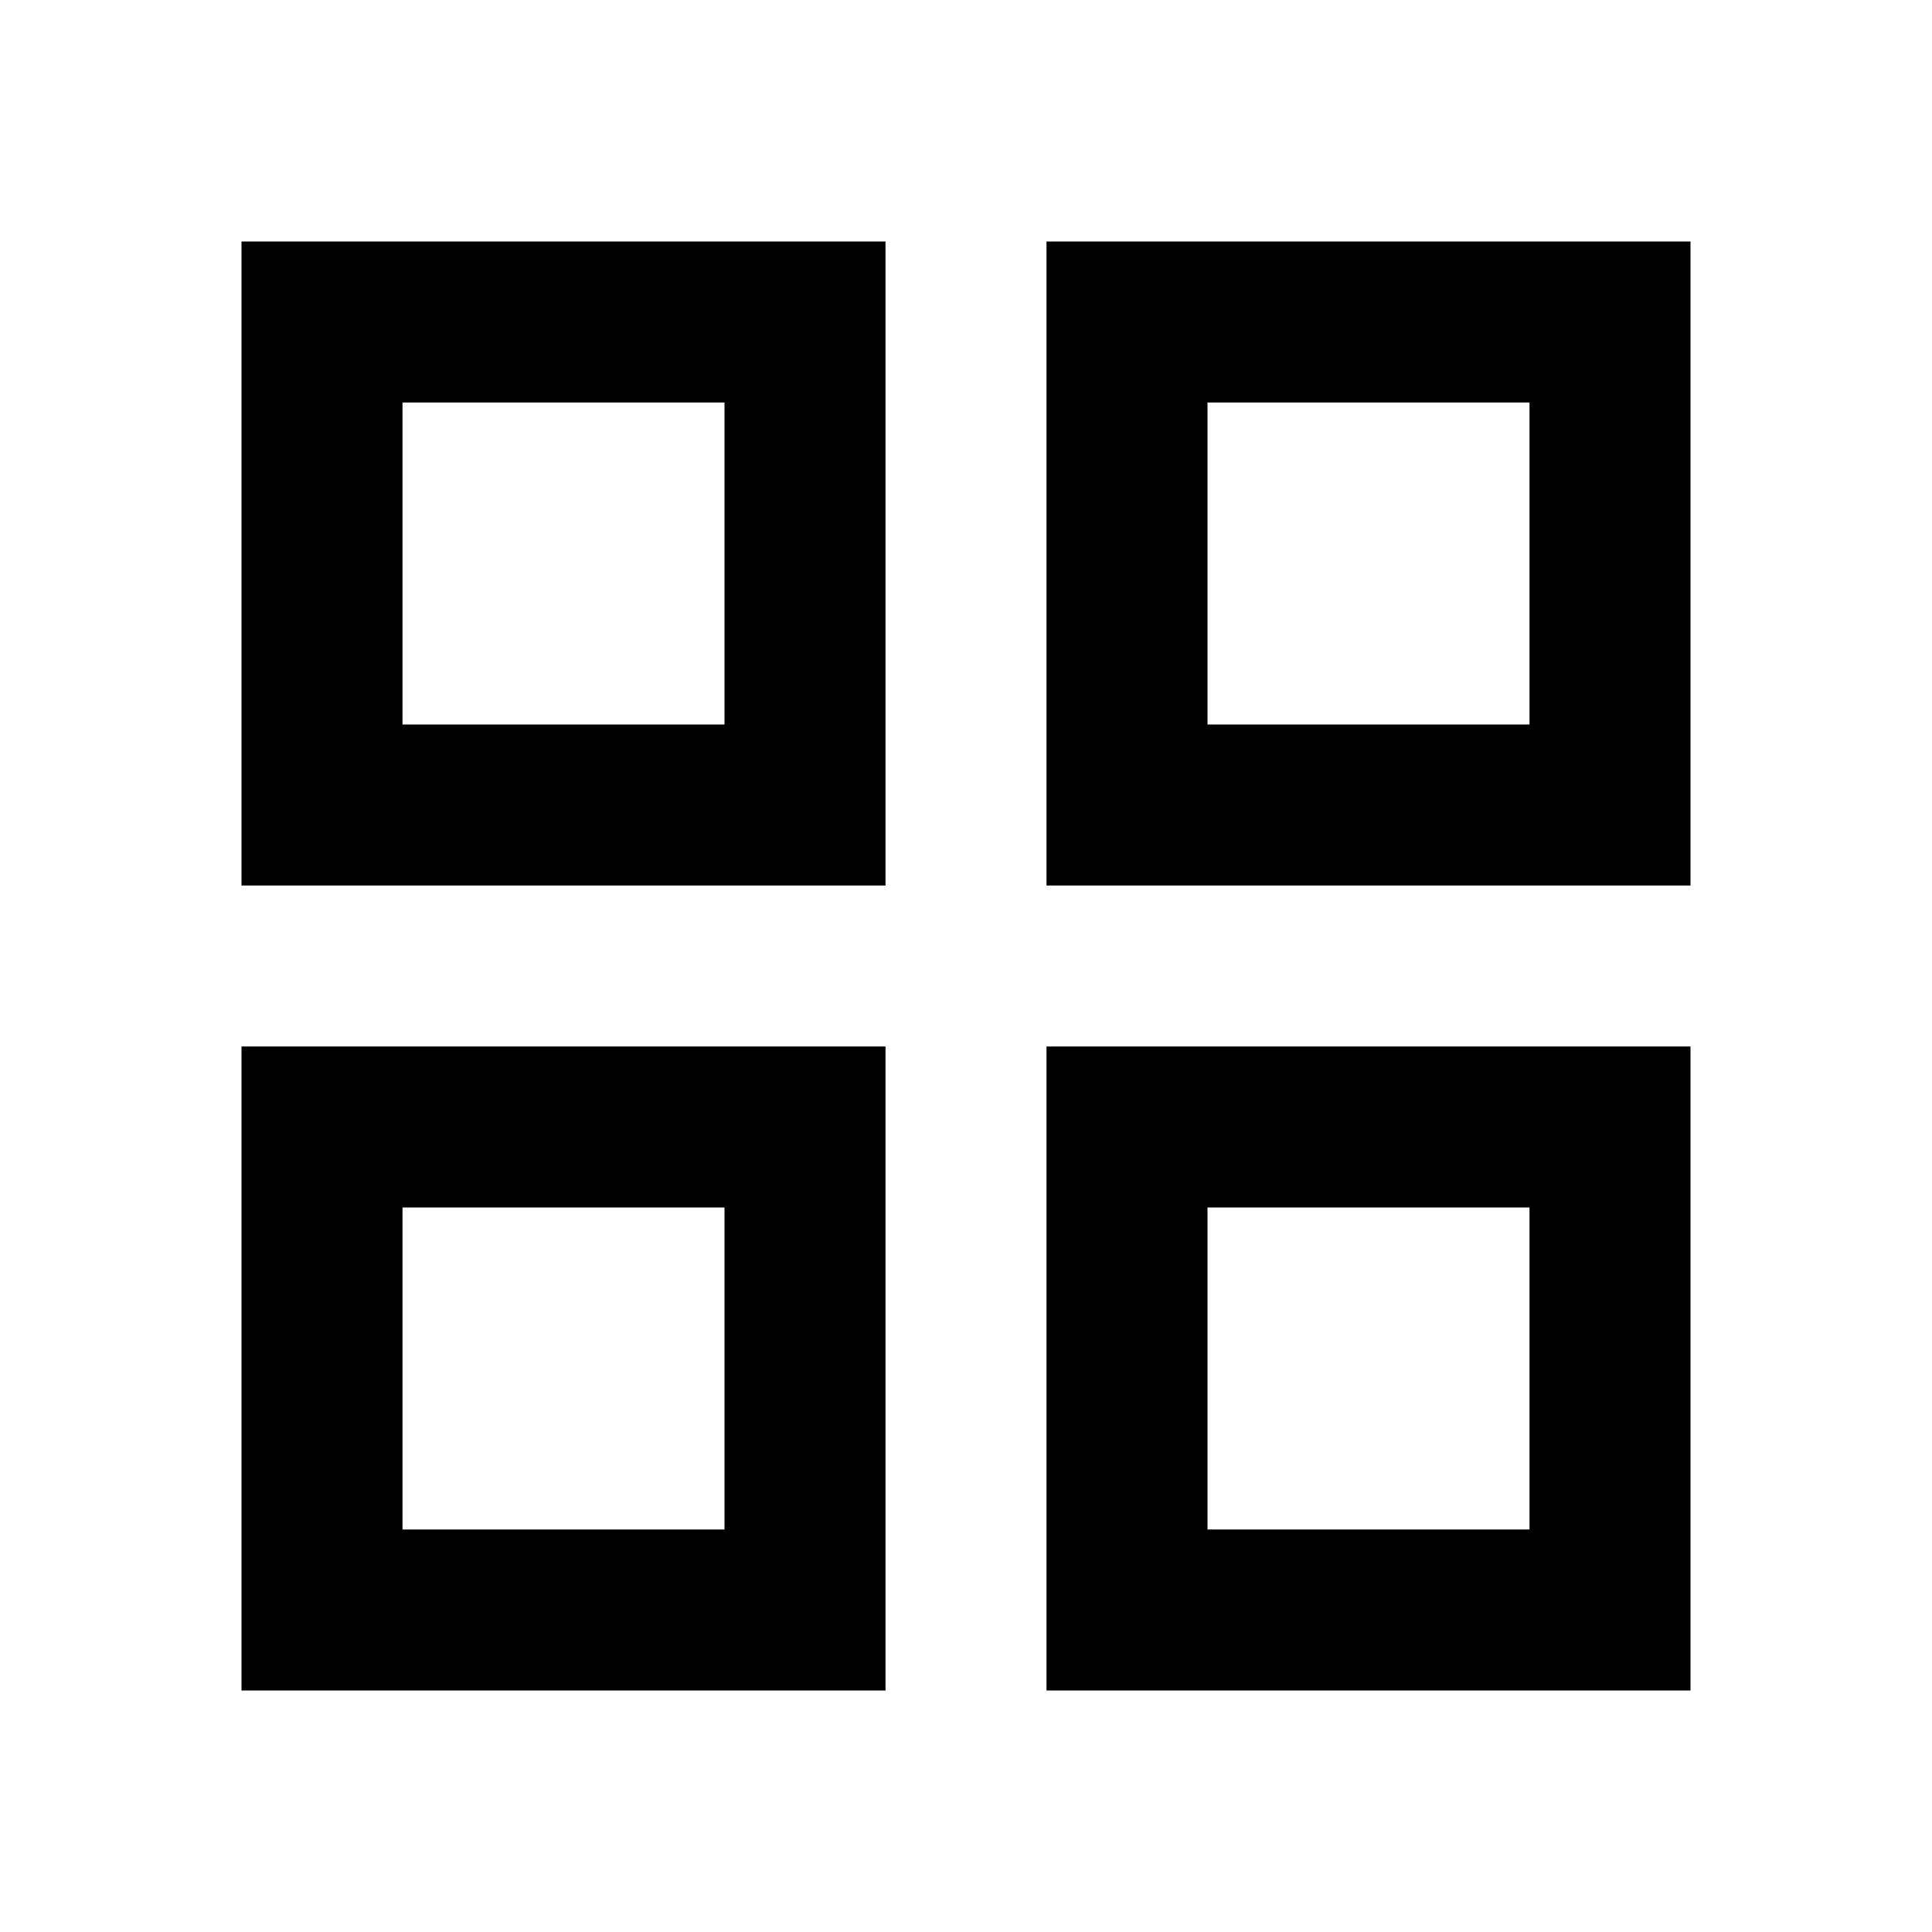
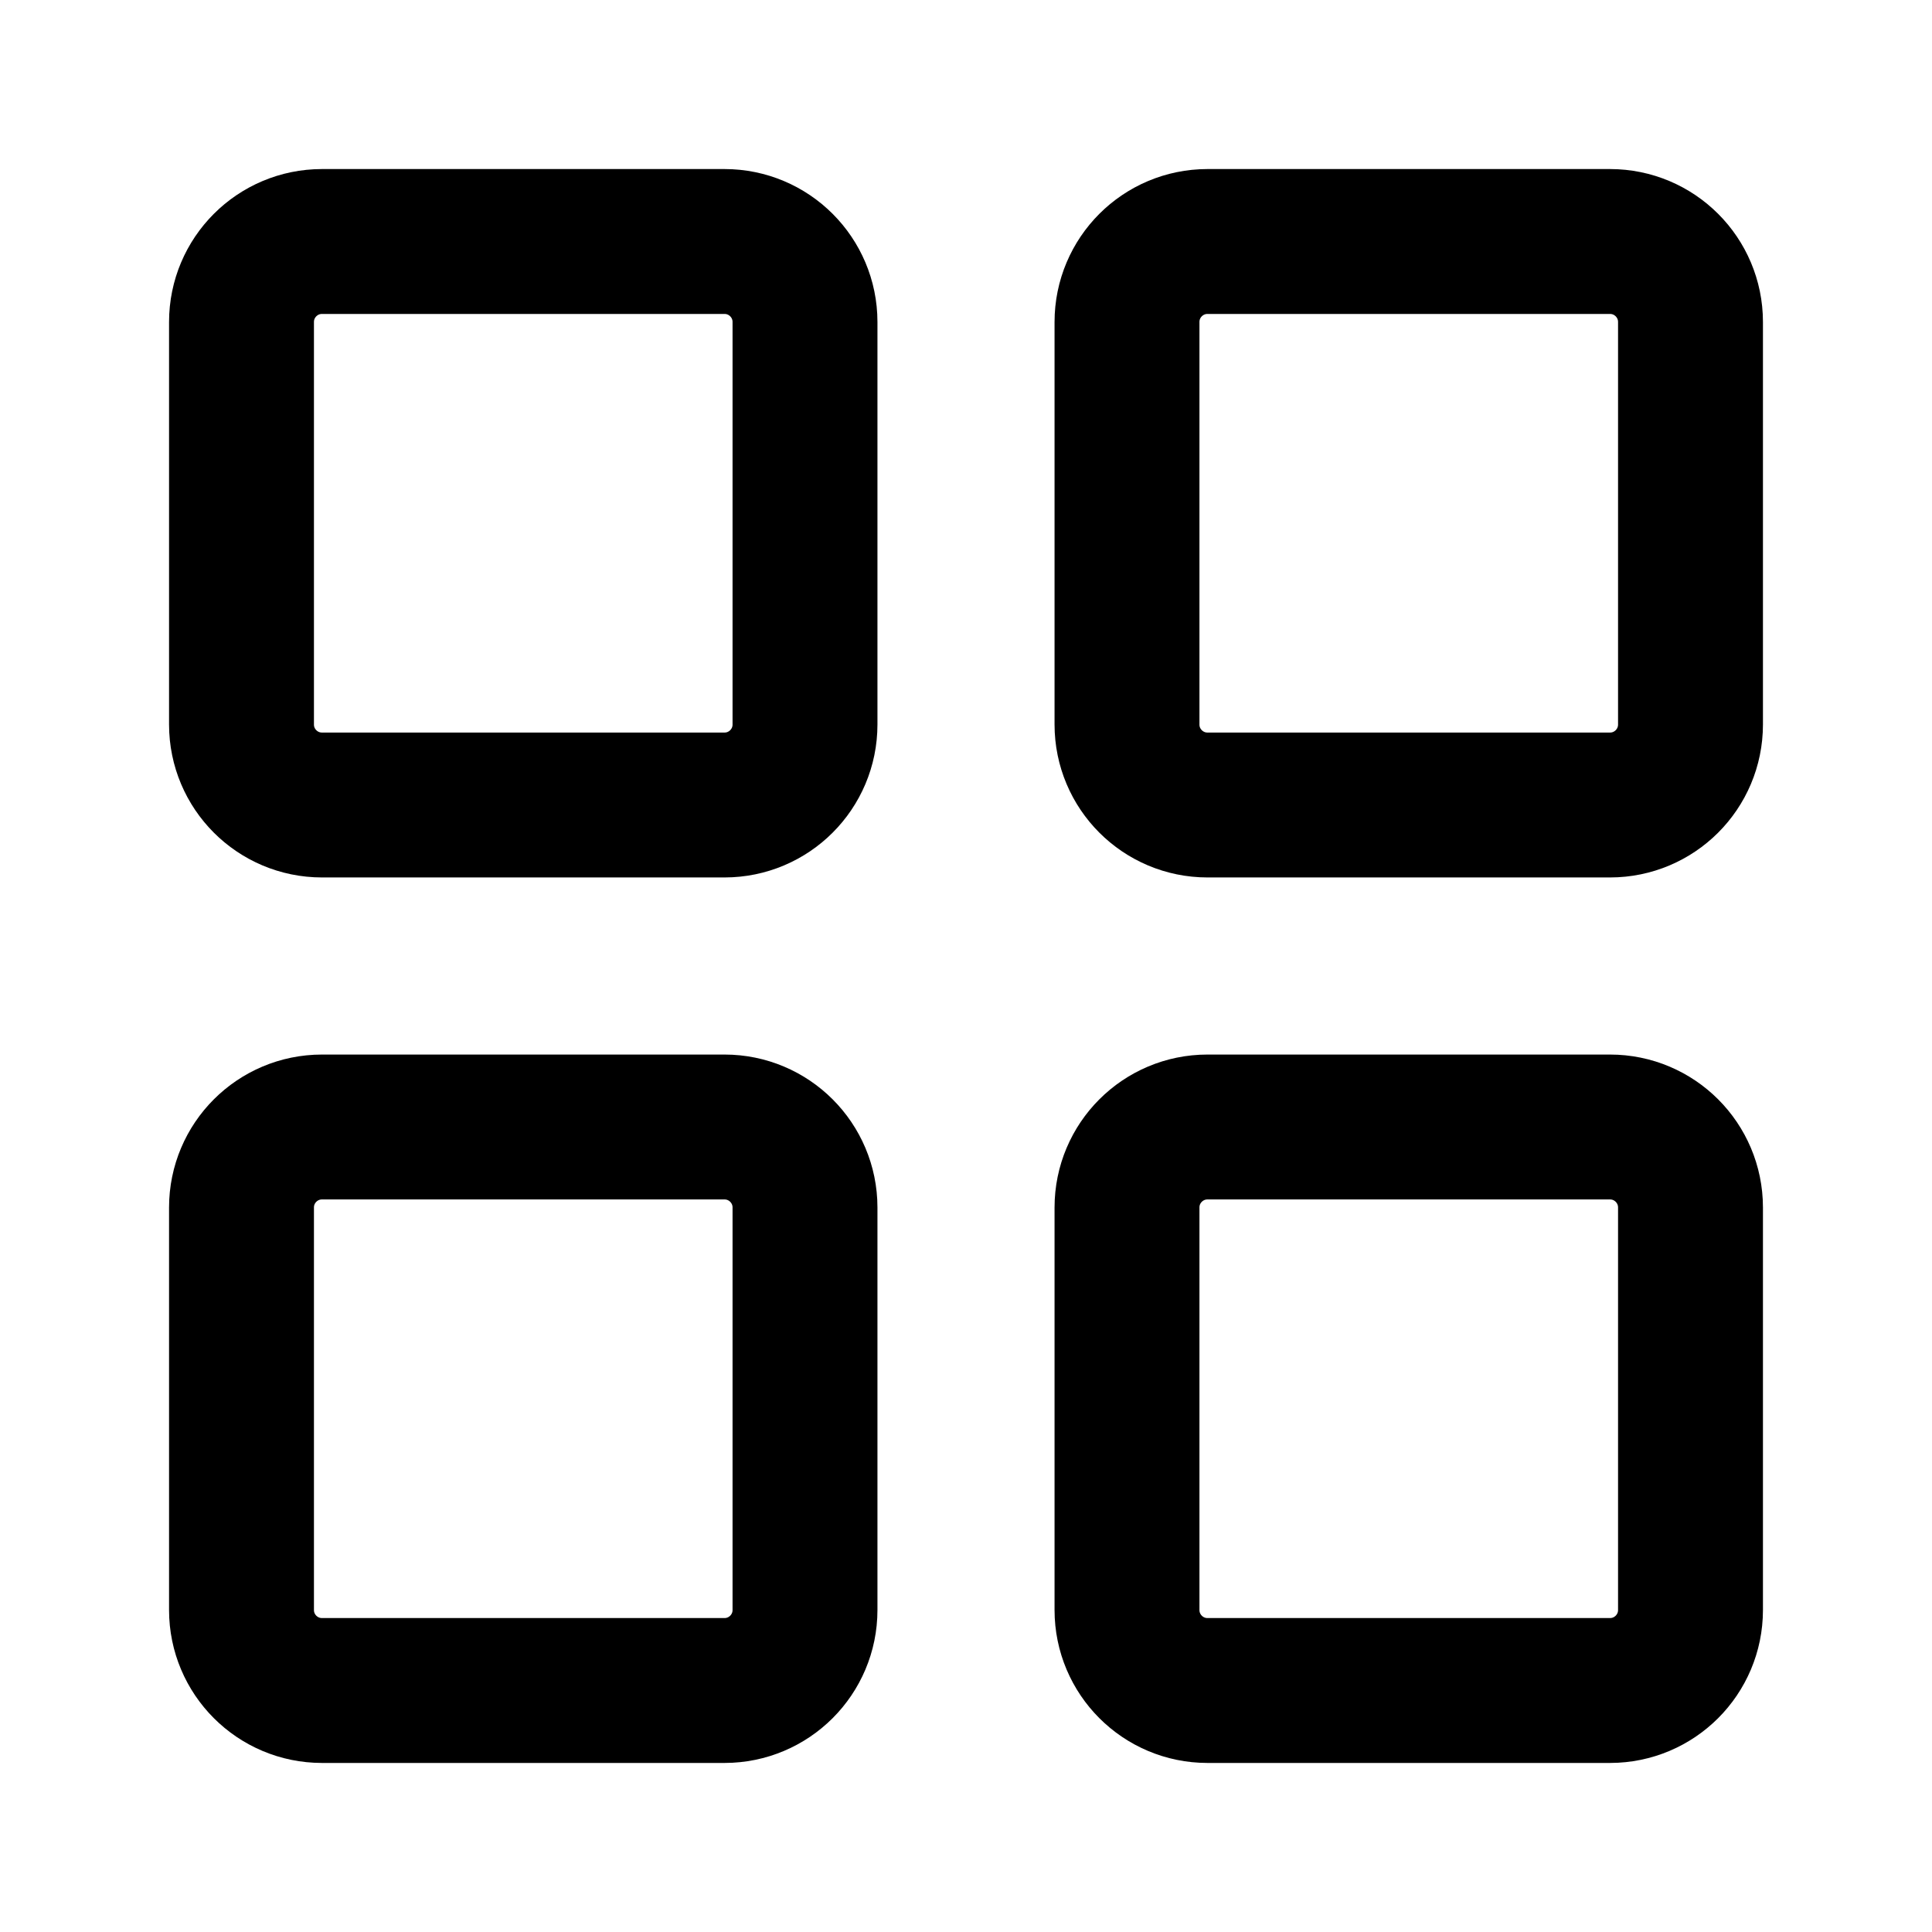
- <svg xmlns="http://www.w3.org/2000/svg" id="mdi-view-grid-outline" viewBox="0 0 24 24">
-   <path d="M3 11H11V3H3M5 5H9V9H5M13 21H21V13H13M15 15H19V19H15M3 21H11V13H3M5 15H9V19H5M13 3V11H21V3M19 9H15V5H19Z" />
+ <svg xmlns="http://www.w3.org/2000/svg" viewBox="0 0 24 24" fill="none" stroke="currentColor" stroke-width="1.8" stroke-linecap="round" stroke-linejoin="round">
+   <rect x="3" y="3" width="7" height="7" rx="1" />
+   <rect x="14" y="3" width="7" height="7" rx="1" />
+   <rect x="3" y="14" width="7" height="7" rx="1" />
+   <rect x="14" y="14" width="7" height="7" rx="1" />
</svg>
